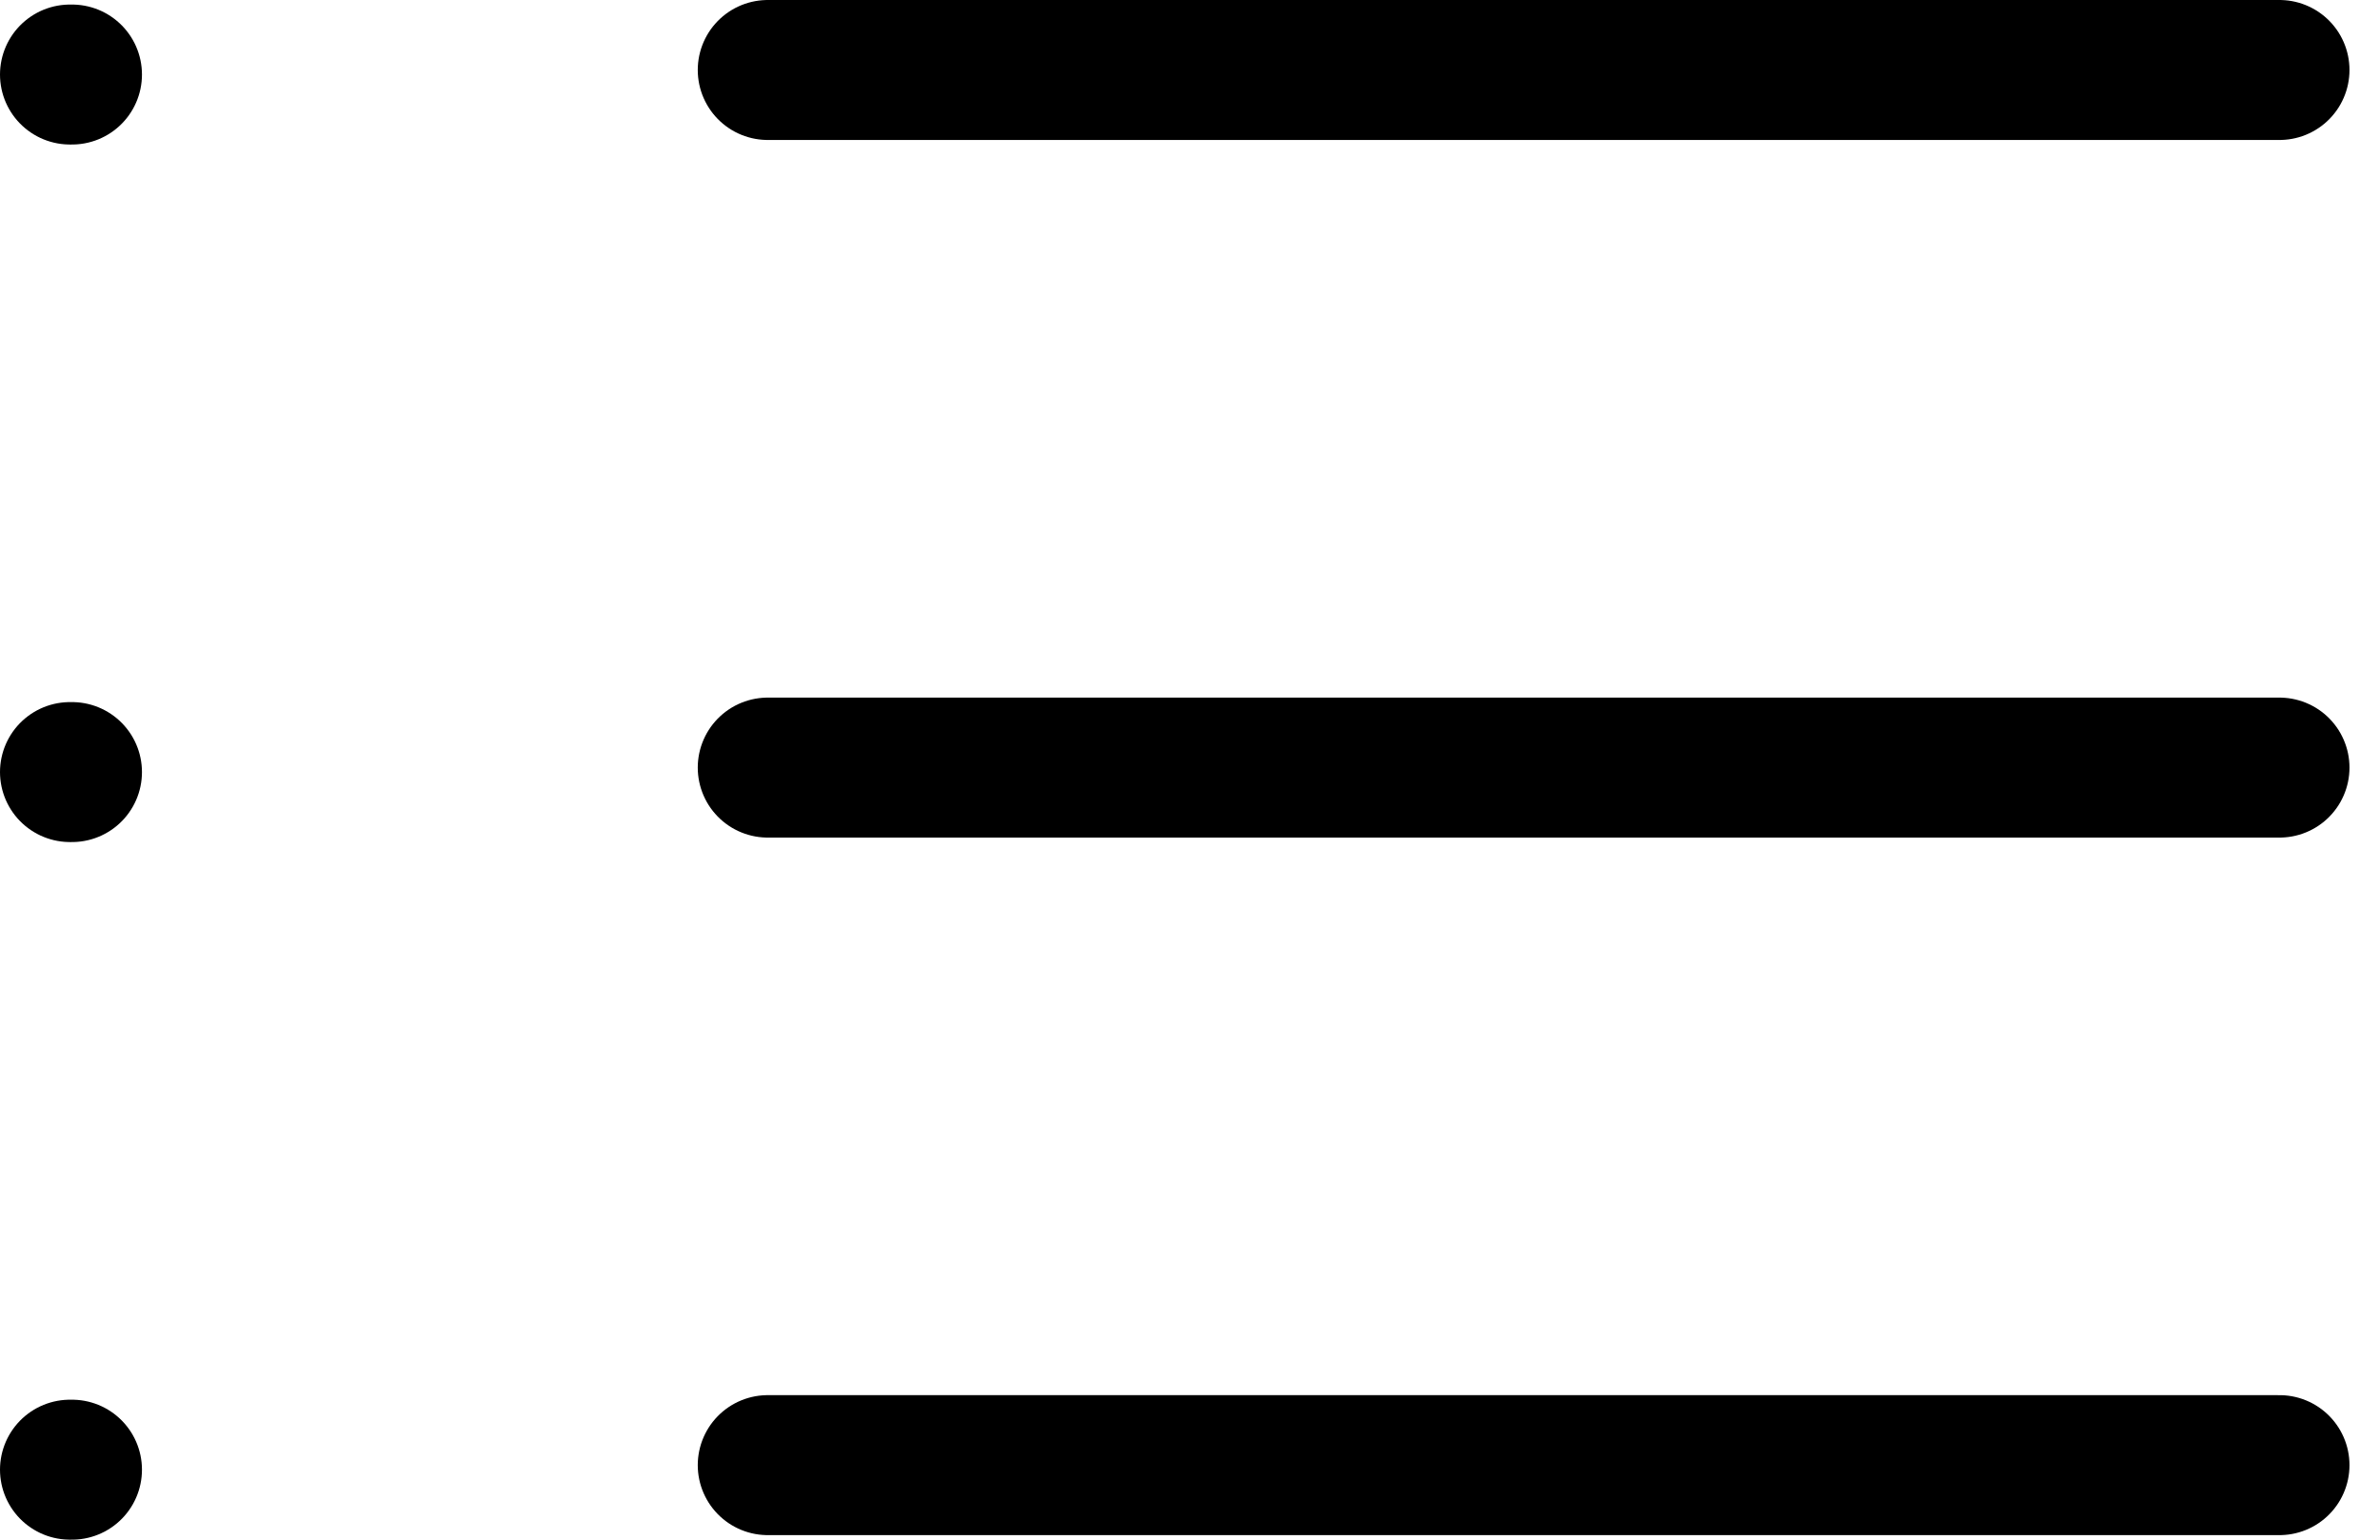
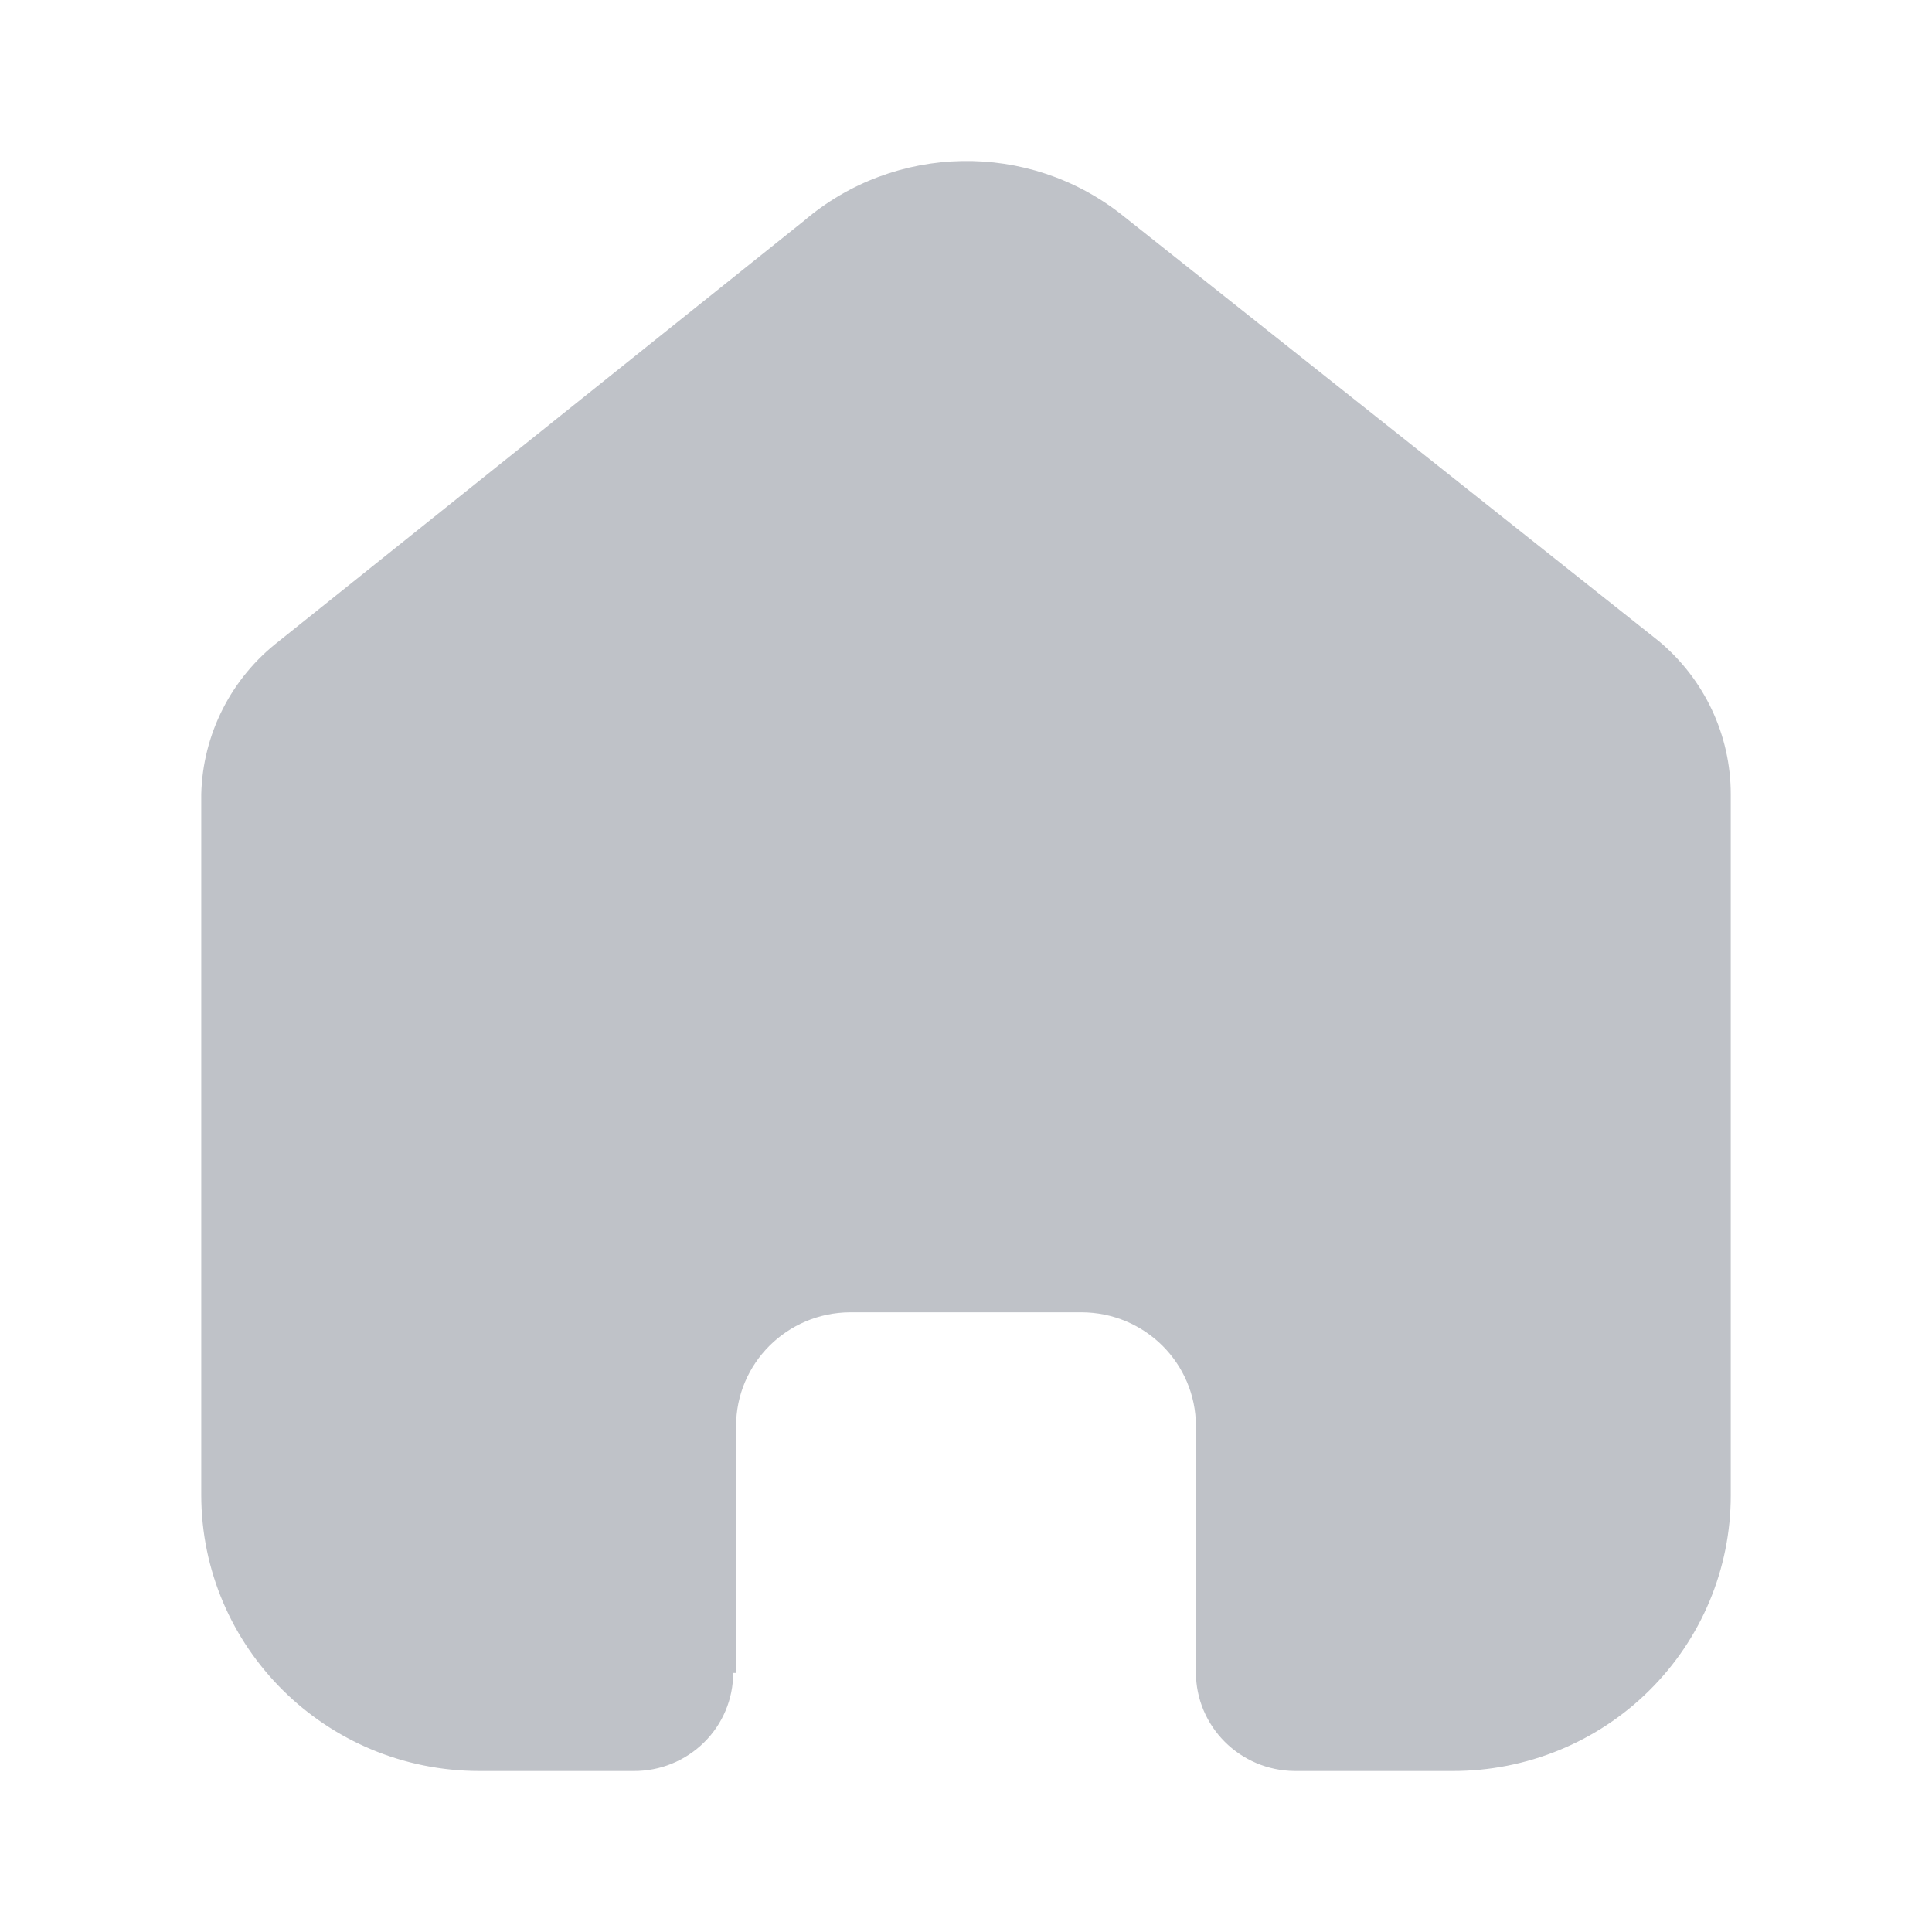
- <svg xmlns="http://www.w3.org/2000/svg" width="34" height="22" viewBox="0 0 34 22" fill="none">
-   <path d="M10.968 1H32.564" stroke="black" stroke-width="2" stroke-linecap="round" stroke-linejoin="round" />
-   <path d="M10.968 10.968H32.564" stroke="black" stroke-width="2" stroke-linecap="round" stroke-linejoin="round" />
-   <path d="M10.968 20.935H32.564" stroke="black" stroke-width="2" stroke-linecap="round" stroke-linejoin="round" />
-   <path d="M1 1.065H1.028" stroke="black" stroke-width="2" stroke-linecap="round" stroke-linejoin="round" />
-   <path d="M1 11.032H1.028" stroke="black" stroke-width="2" stroke-linecap="round" stroke-linejoin="round" />
-   <path d="M1 21H1.028" stroke="black" stroke-width="2" stroke-linecap="round" stroke-linejoin="round" />
+ <svg xmlns="http://www.w3.org/2000/svg" width="24" height="24" viewBox="0 0 24 24" fill="none">
+   <path d="M9.144 20.782V17.715C9.144 16.938 9.776 16.307 10.558 16.302H13.433C14.219 16.302 14.856 16.935 14.856 17.715V17.715V20.773C14.856 21.447 15.404 21.995 16.083 22H18.044C18.96 22.002 19.839 21.643 20.487 21.001C21.136 20.359 21.5 19.487 21.5 18.578V9.866C21.5 9.131 21.172 8.435 20.605 7.963L13.943 2.674C12.778 1.749 11.115 1.779 9.985 2.745L3.467 7.963C2.873 8.421 2.518 9.12 2.5 9.866V18.569C2.5 20.464 4.047 22 5.956 22H7.872C8.199 22.002 8.513 21.875 8.745 21.646C8.977 21.418 9.108 21.107 9.108 20.782H9.144Z" fill="#BFC2C8" />
</svg>
